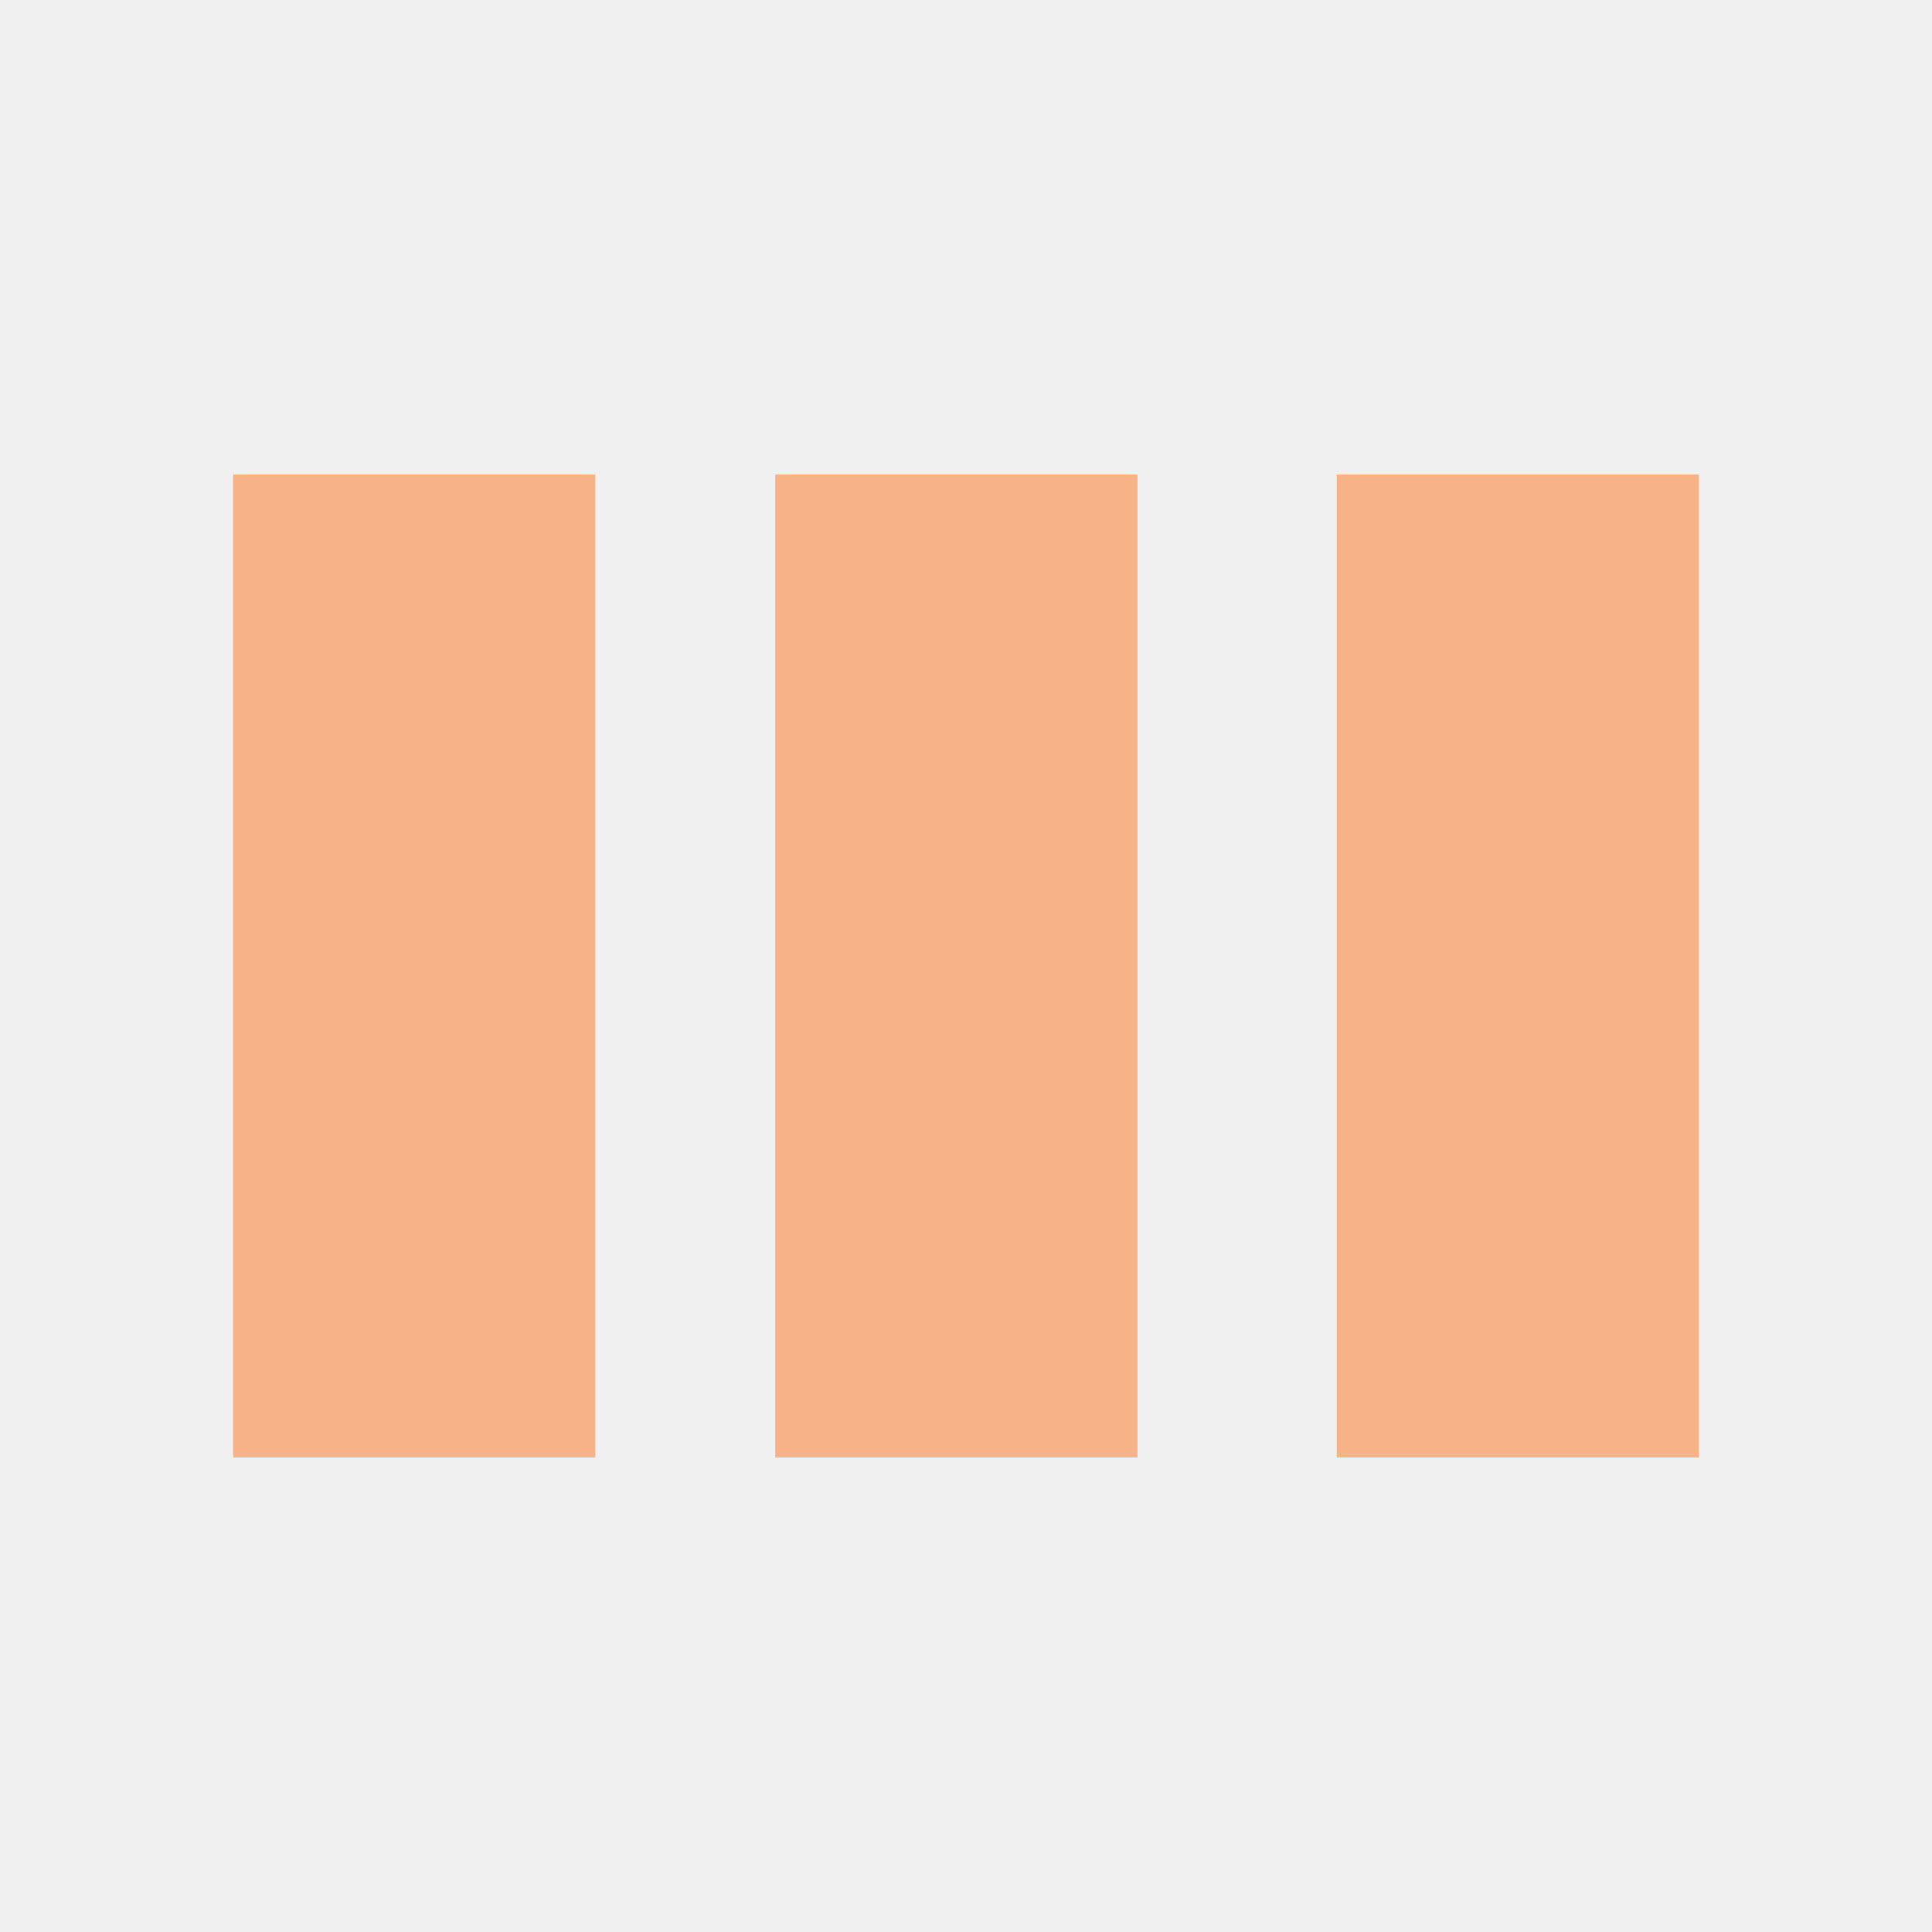
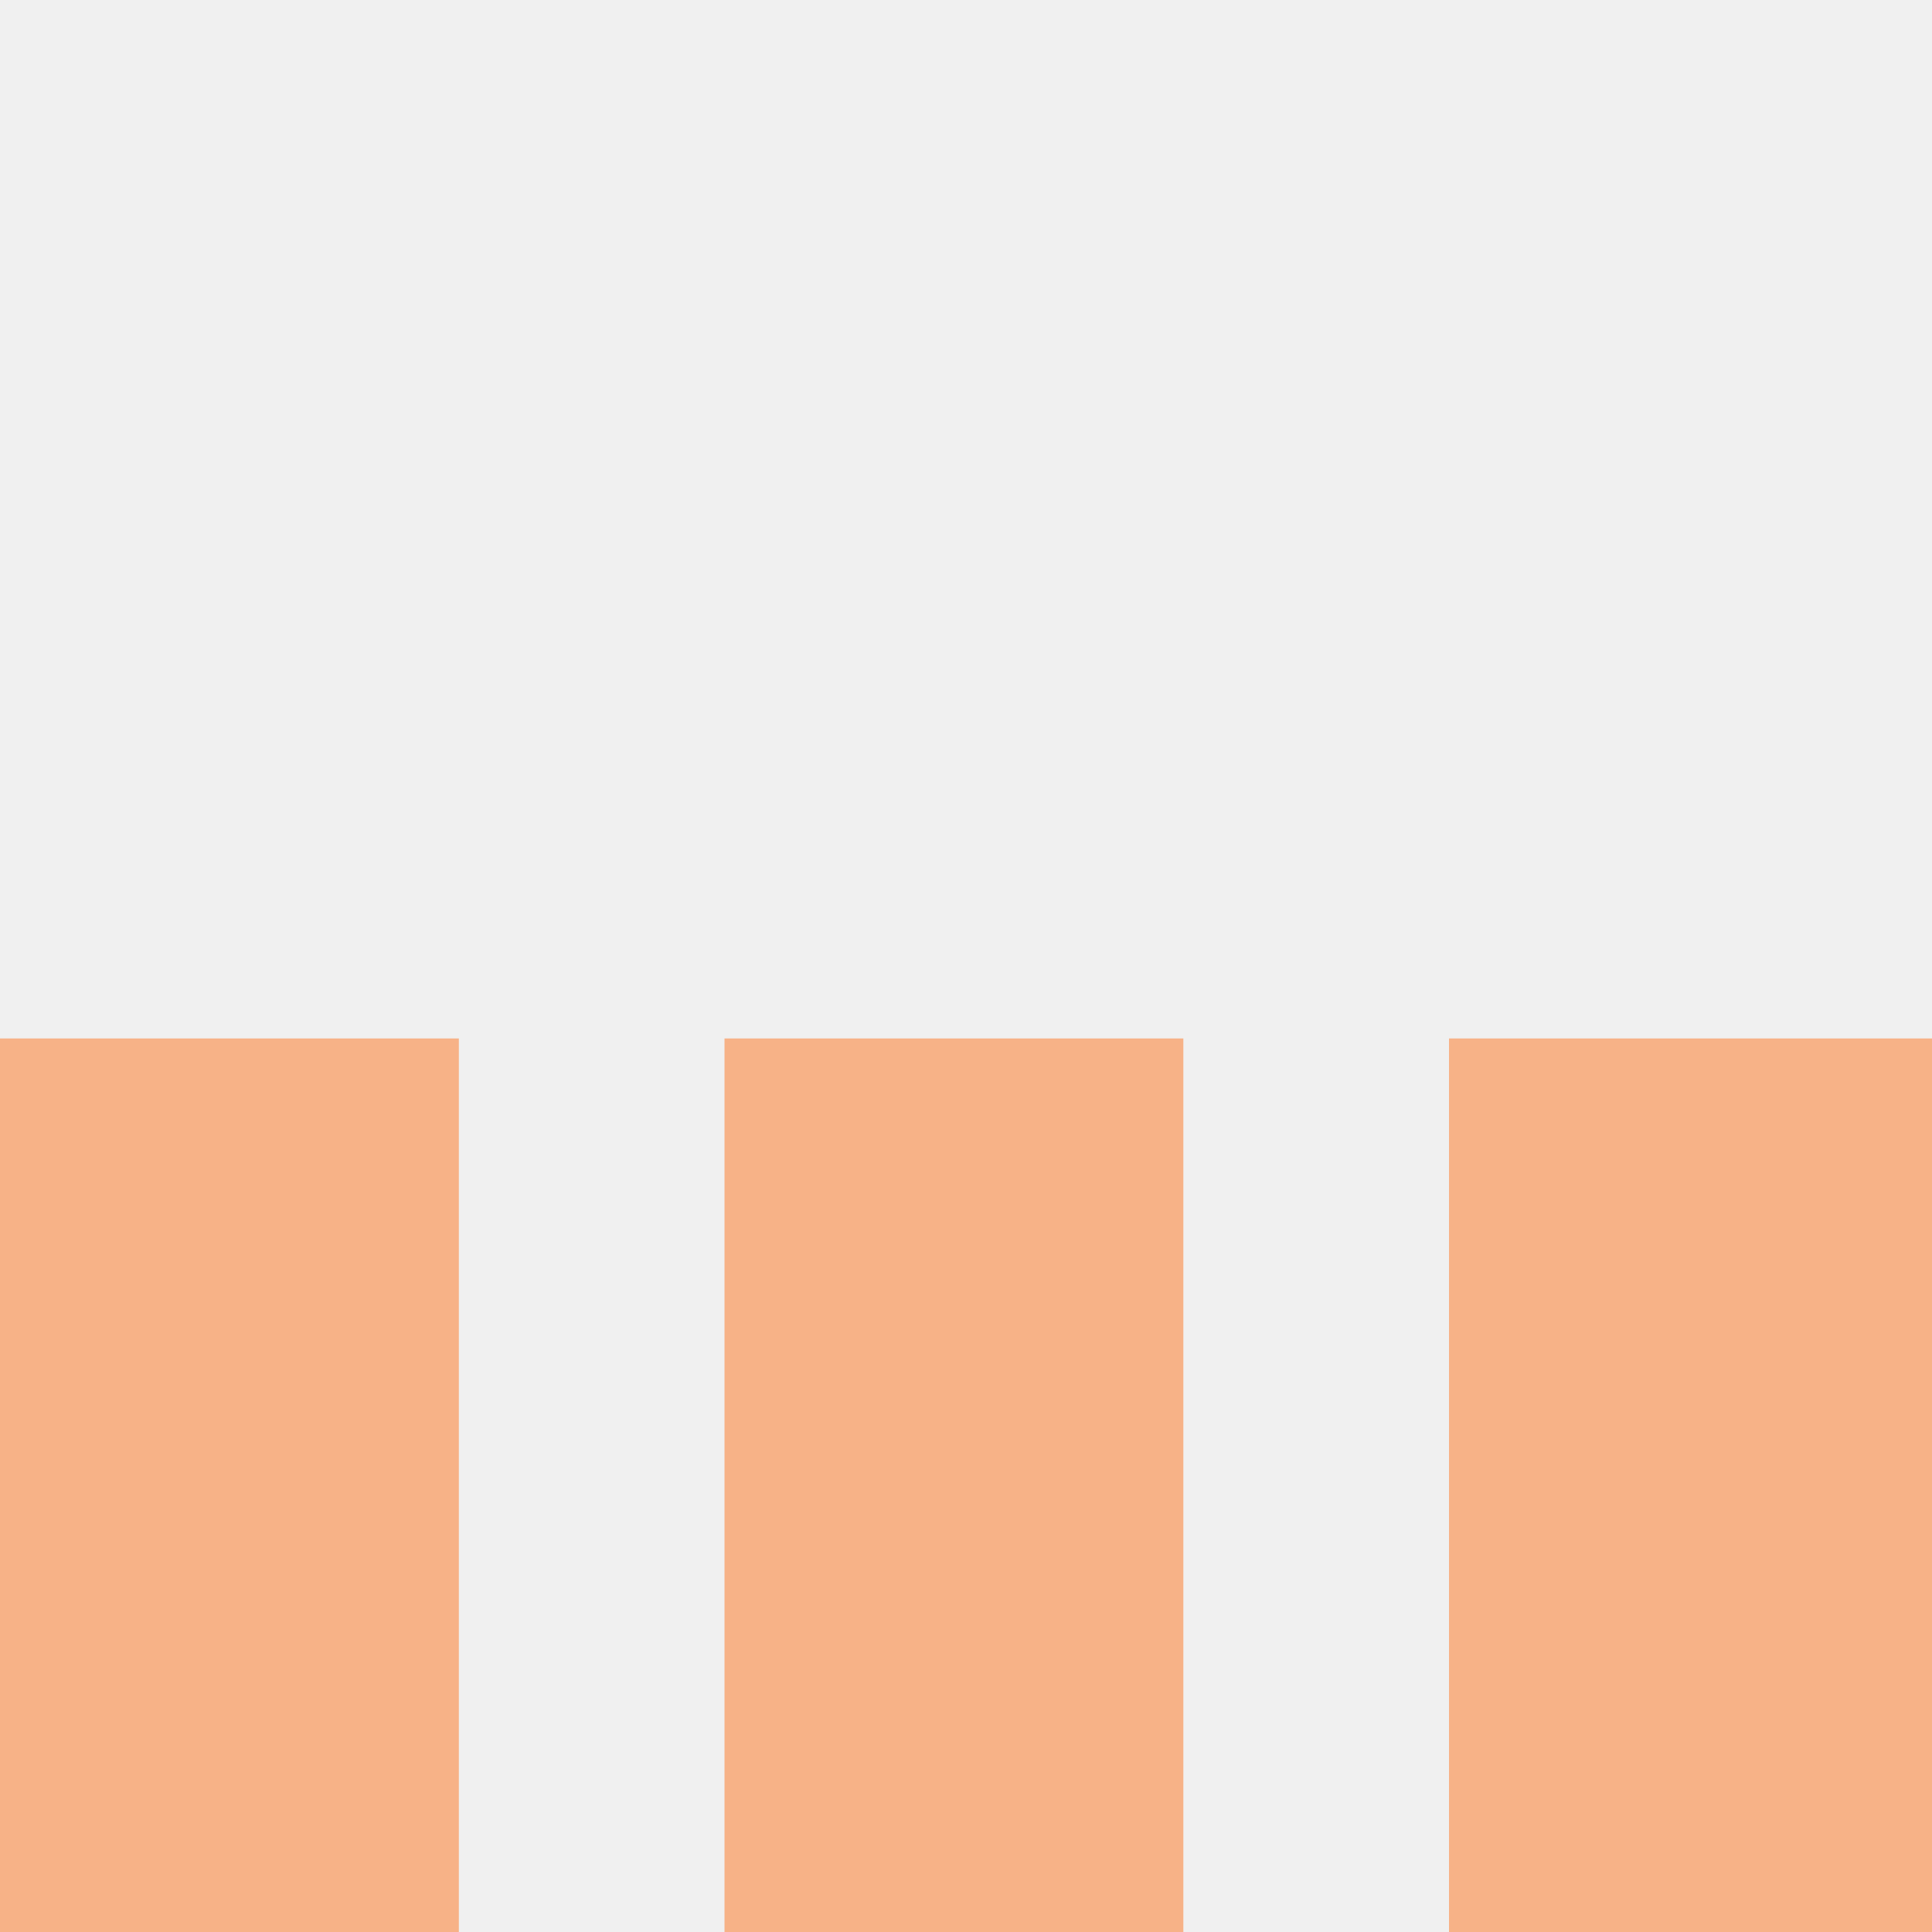
- <svg xmlns="http://www.w3.org/2000/svg" id="Calque_1" data-name="Calque 1" viewBox="0 0 16 16">
+ <svg xmlns="http://www.w3.org/2000/svg" id="Calque_1" version="1.1" viewBox="0 0 16 16">
  <defs>
    <style>
-       .cls-1 {
-         fill: #fff;
-         stroke: #f7b287;
-         stroke-miterlimit: 10;
-         stroke-width: 2px;
+       .st0 {
+         fill: #f7b287;
      }
    </style>
  </defs>
-   <rect class="cls-1" x="2.93" y="4.93" width="1" height="6.14" />
-   <rect class="cls-1" x="7.42" y="4.93" width="1" height="6.14" />
-   <rect class="cls-1" x="12.07" y="4.93" width="1" height="6.14" transform="translate(25.14 16) rotate(180)" />
+   <rect class="st0" x="12" y="8.5" width="4" height="7.4" transform="translate(28 24.5) rotate(180)" />
+   <rect class="st0" x="6" y="8.5" width="3.8" height="7.4" transform="translate(15.8 24.5) rotate(180)" />
+   <rect class="st0" y="8.5" width="3.8" height="7.4" transform="translate(3.8 24.5) rotate(180)" />
</svg>
